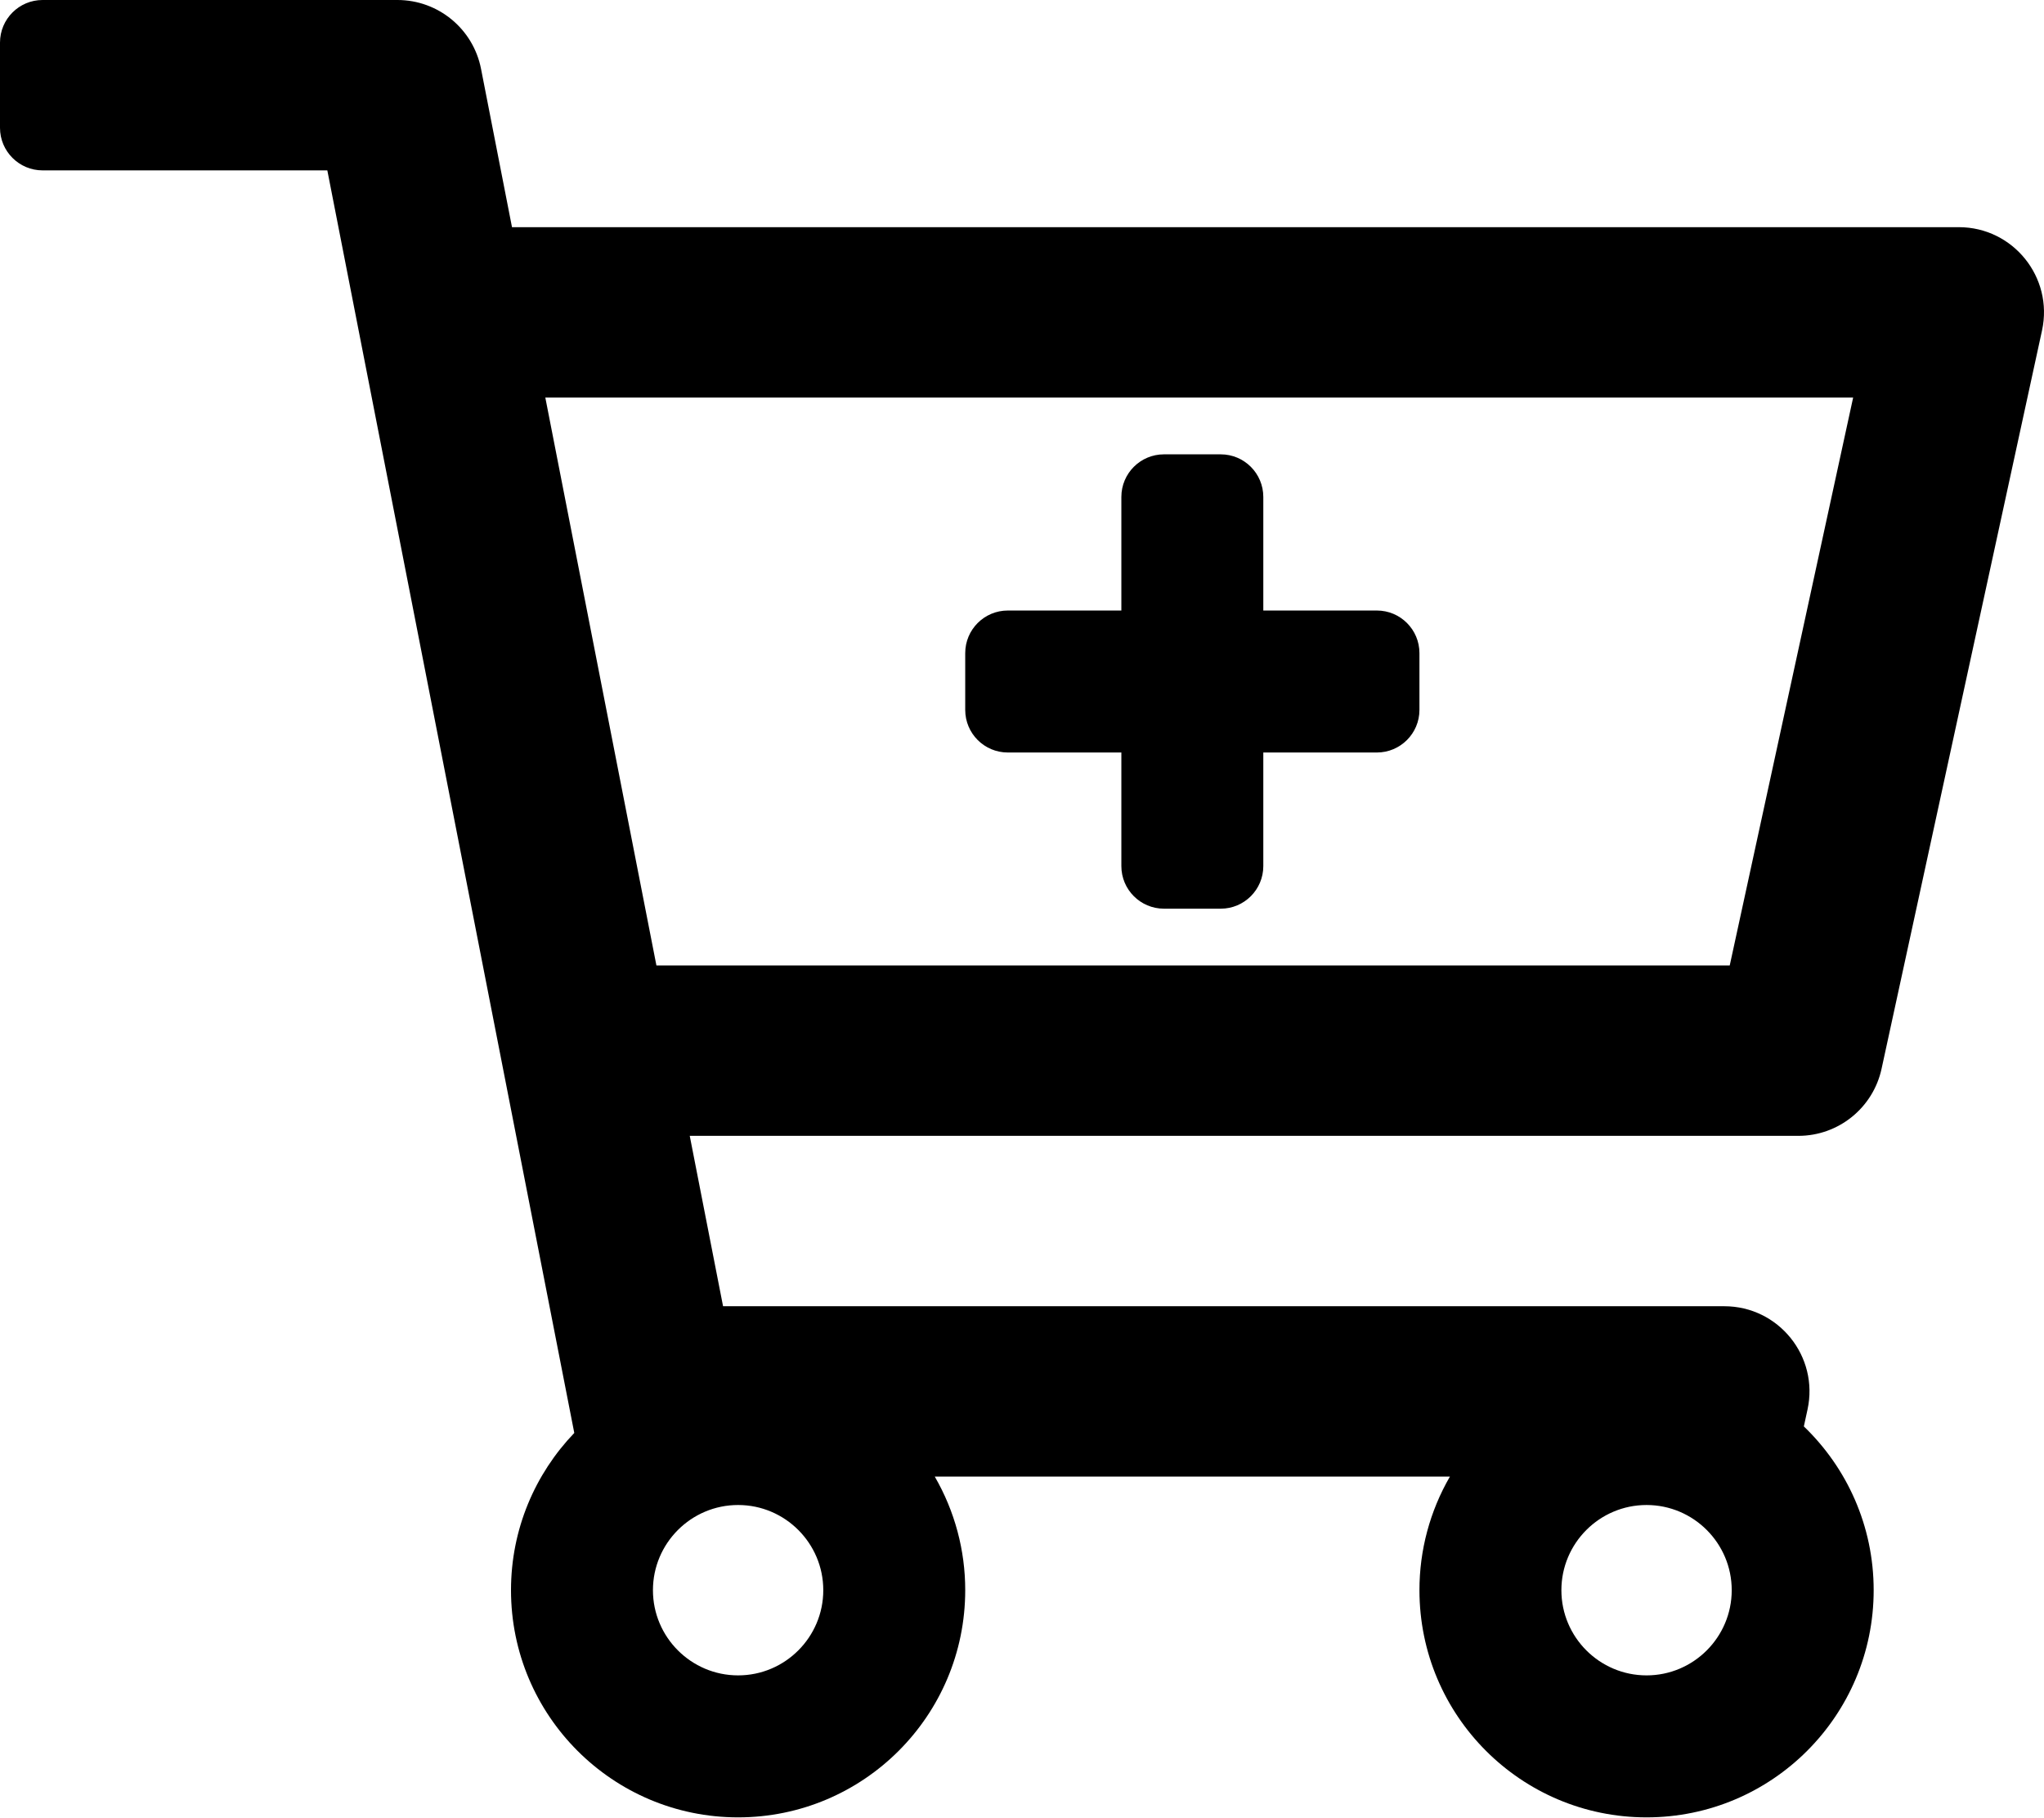
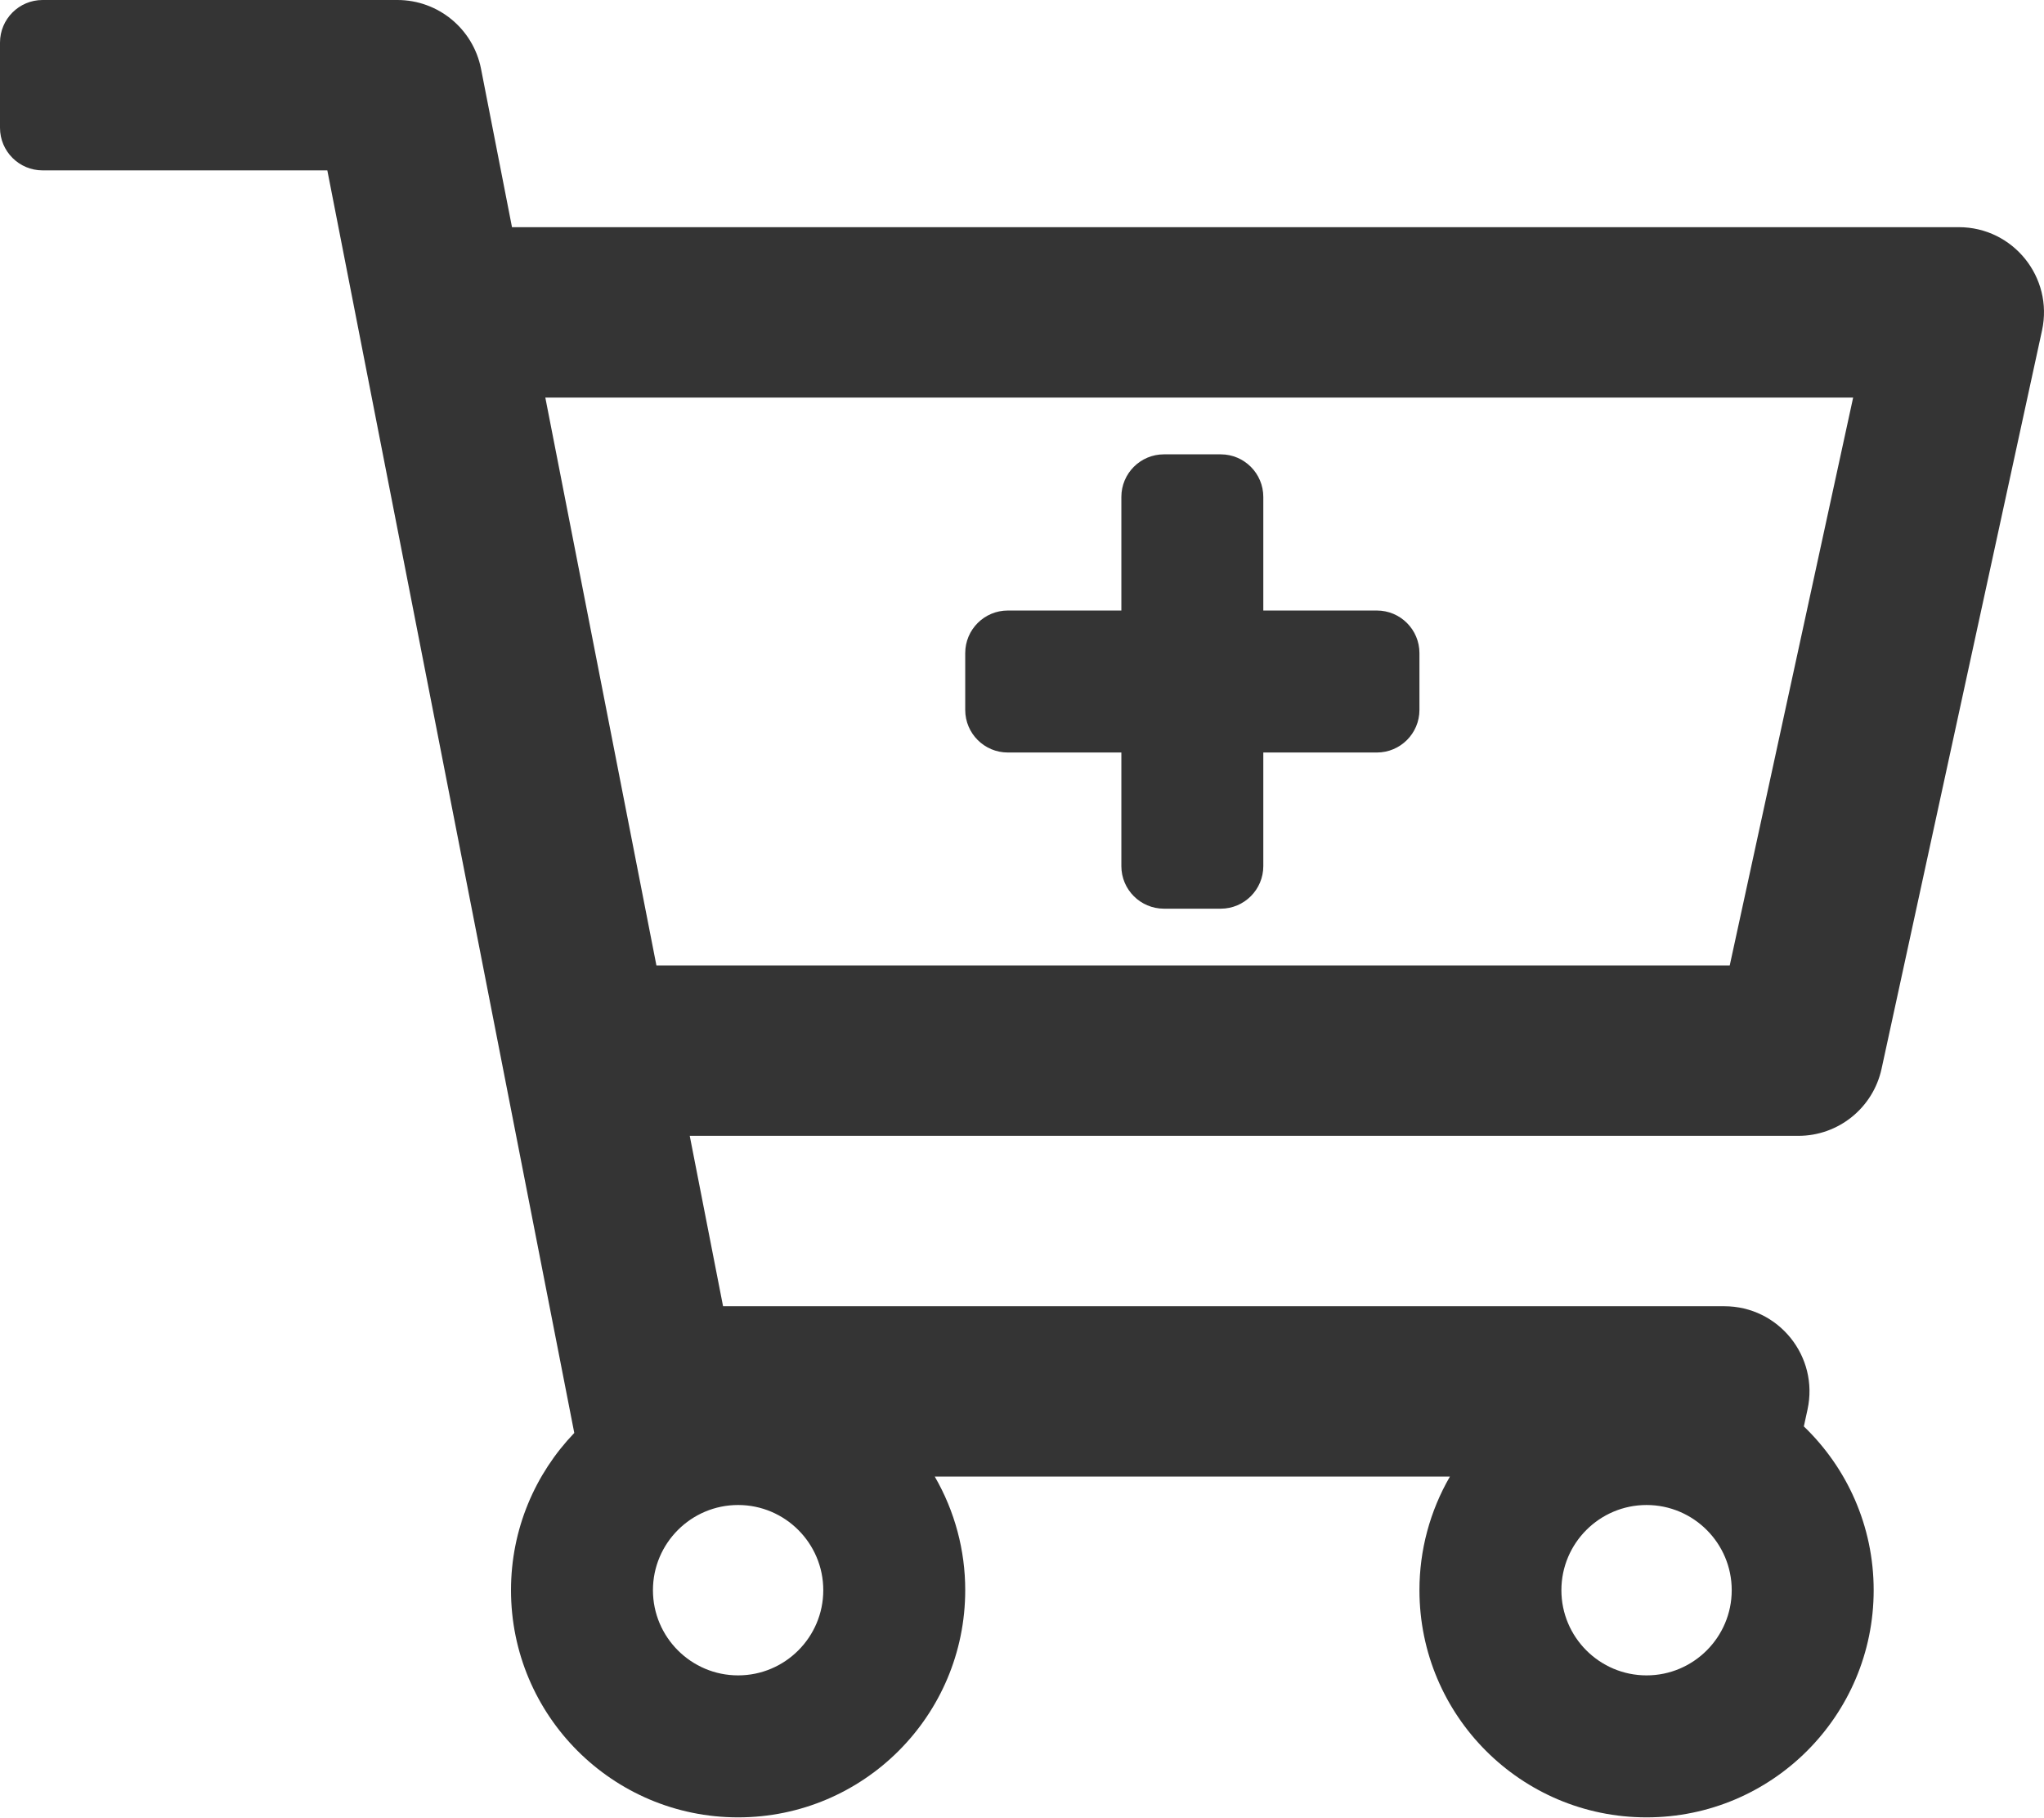
<svg xmlns="http://www.w3.org/2000/svg" aria-hidden="true" focusable="false" data-prefix="far" data-icon="cart-plus" role="img" viewBox="0 0 576 512" class="svg-icon">
-   <path fill="currentColor" d="M551.991 64H144.28l-8.726-44.608C133.35 8.128 123.478 0 112 0H12C5.373 0 0 5.373 0 12v24c0 6.627 5.373 12 12 12h80.24l69.594 355.701C150.796 415.201 144 430.802 144 448c0 35.346 28.654 64 64 64s64-28.654 64-64a63.681 63.681 0 0 0-8.583-32h145.167a63.681 63.681 0 0 0-8.583 32c0 35.346 28.654 64 64 64s64-28.654 64-64c0-18.136-7.556-34.496-19.676-46.142l1.035-4.757c3.254-14.96-8.142-29.101-23.452-29.101H203.76l-9.39-48h312.405c11.29 0 21.054-7.869 23.452-18.902l45.216-208C578.695 78.139 567.299 64 551.991 64zM464 424c13.234 0 24 10.766 24 24s-10.766 24-24 24-24-10.766-24-24 10.766-24 24-24zm-256 0c13.234 0 24 10.766 24 24s-10.766 24-24 24-24-10.766-24-24 10.766-24 24-24zm279.438-152H184.98l-31.31-160h368.548l-34.78 160zM272 200v-16c0-6.627 5.373-12 12-12h32v-32c0-6.627 5.373-12 12-12h16c6.627 0 12 5.373 12 12v32h32c6.627 0 12 5.373 12 12v16c0 6.627-5.373 12-12 12h-32v32c0 6.627-5.373 12-12 12h-16c-6.627 0-12-5.373-12-12v-32h-32c-6.627 0-12-5.373-12-12z" class="" />
+   <path fill="#343434" d="M551.991 64H144.28l-8.726-44.608C133.35 8.128 123.478 0 112 0H12C5.373 0 0 5.373 0 12v24c0 6.627 5.373 12 12 12h80.24l69.594 355.701C150.796 415.201 144 430.802 144 448c0 35.346 28.654 64 64 64s64-28.654 64-64a63.681 63.681 0 0 0-8.583-32h145.167a63.681 63.681 0 0 0-8.583 32c0 35.346 28.654 64 64 64s64-28.654 64-64c0-18.136-7.556-34.496-19.676-46.142l1.035-4.757c3.254-14.96-8.142-29.101-23.452-29.101H203.76l-9.39-48h312.405c11.29 0 21.054-7.869 23.452-18.902l45.216-208C578.695 78.139 567.299 64 551.991 64zM464 424c13.234 0 24 10.766 24 24s-10.766 24-24 24-24-10.766-24-24 10.766-24 24-24zm-256 0c13.234 0 24 10.766 24 24s-10.766 24-24 24-24-10.766-24-24 10.766-24 24-24zm279.438-152H184.98l-31.31-160h368.548l-34.78 160zM272 200v-16c0-6.627 5.373-12 12-12h32v-32c0-6.627 5.373-12 12-12h16c6.627 0 12 5.373 12 12v32h32c6.627 0 12 5.373 12 12v16c0 6.627-5.373 12-12 12h-32v32c0 6.627-5.373 12-12 12h-16c-6.627 0-12-5.373-12-12v-32h-32c-6.627 0-12-5.373-12-12z" class="" />
</svg>
